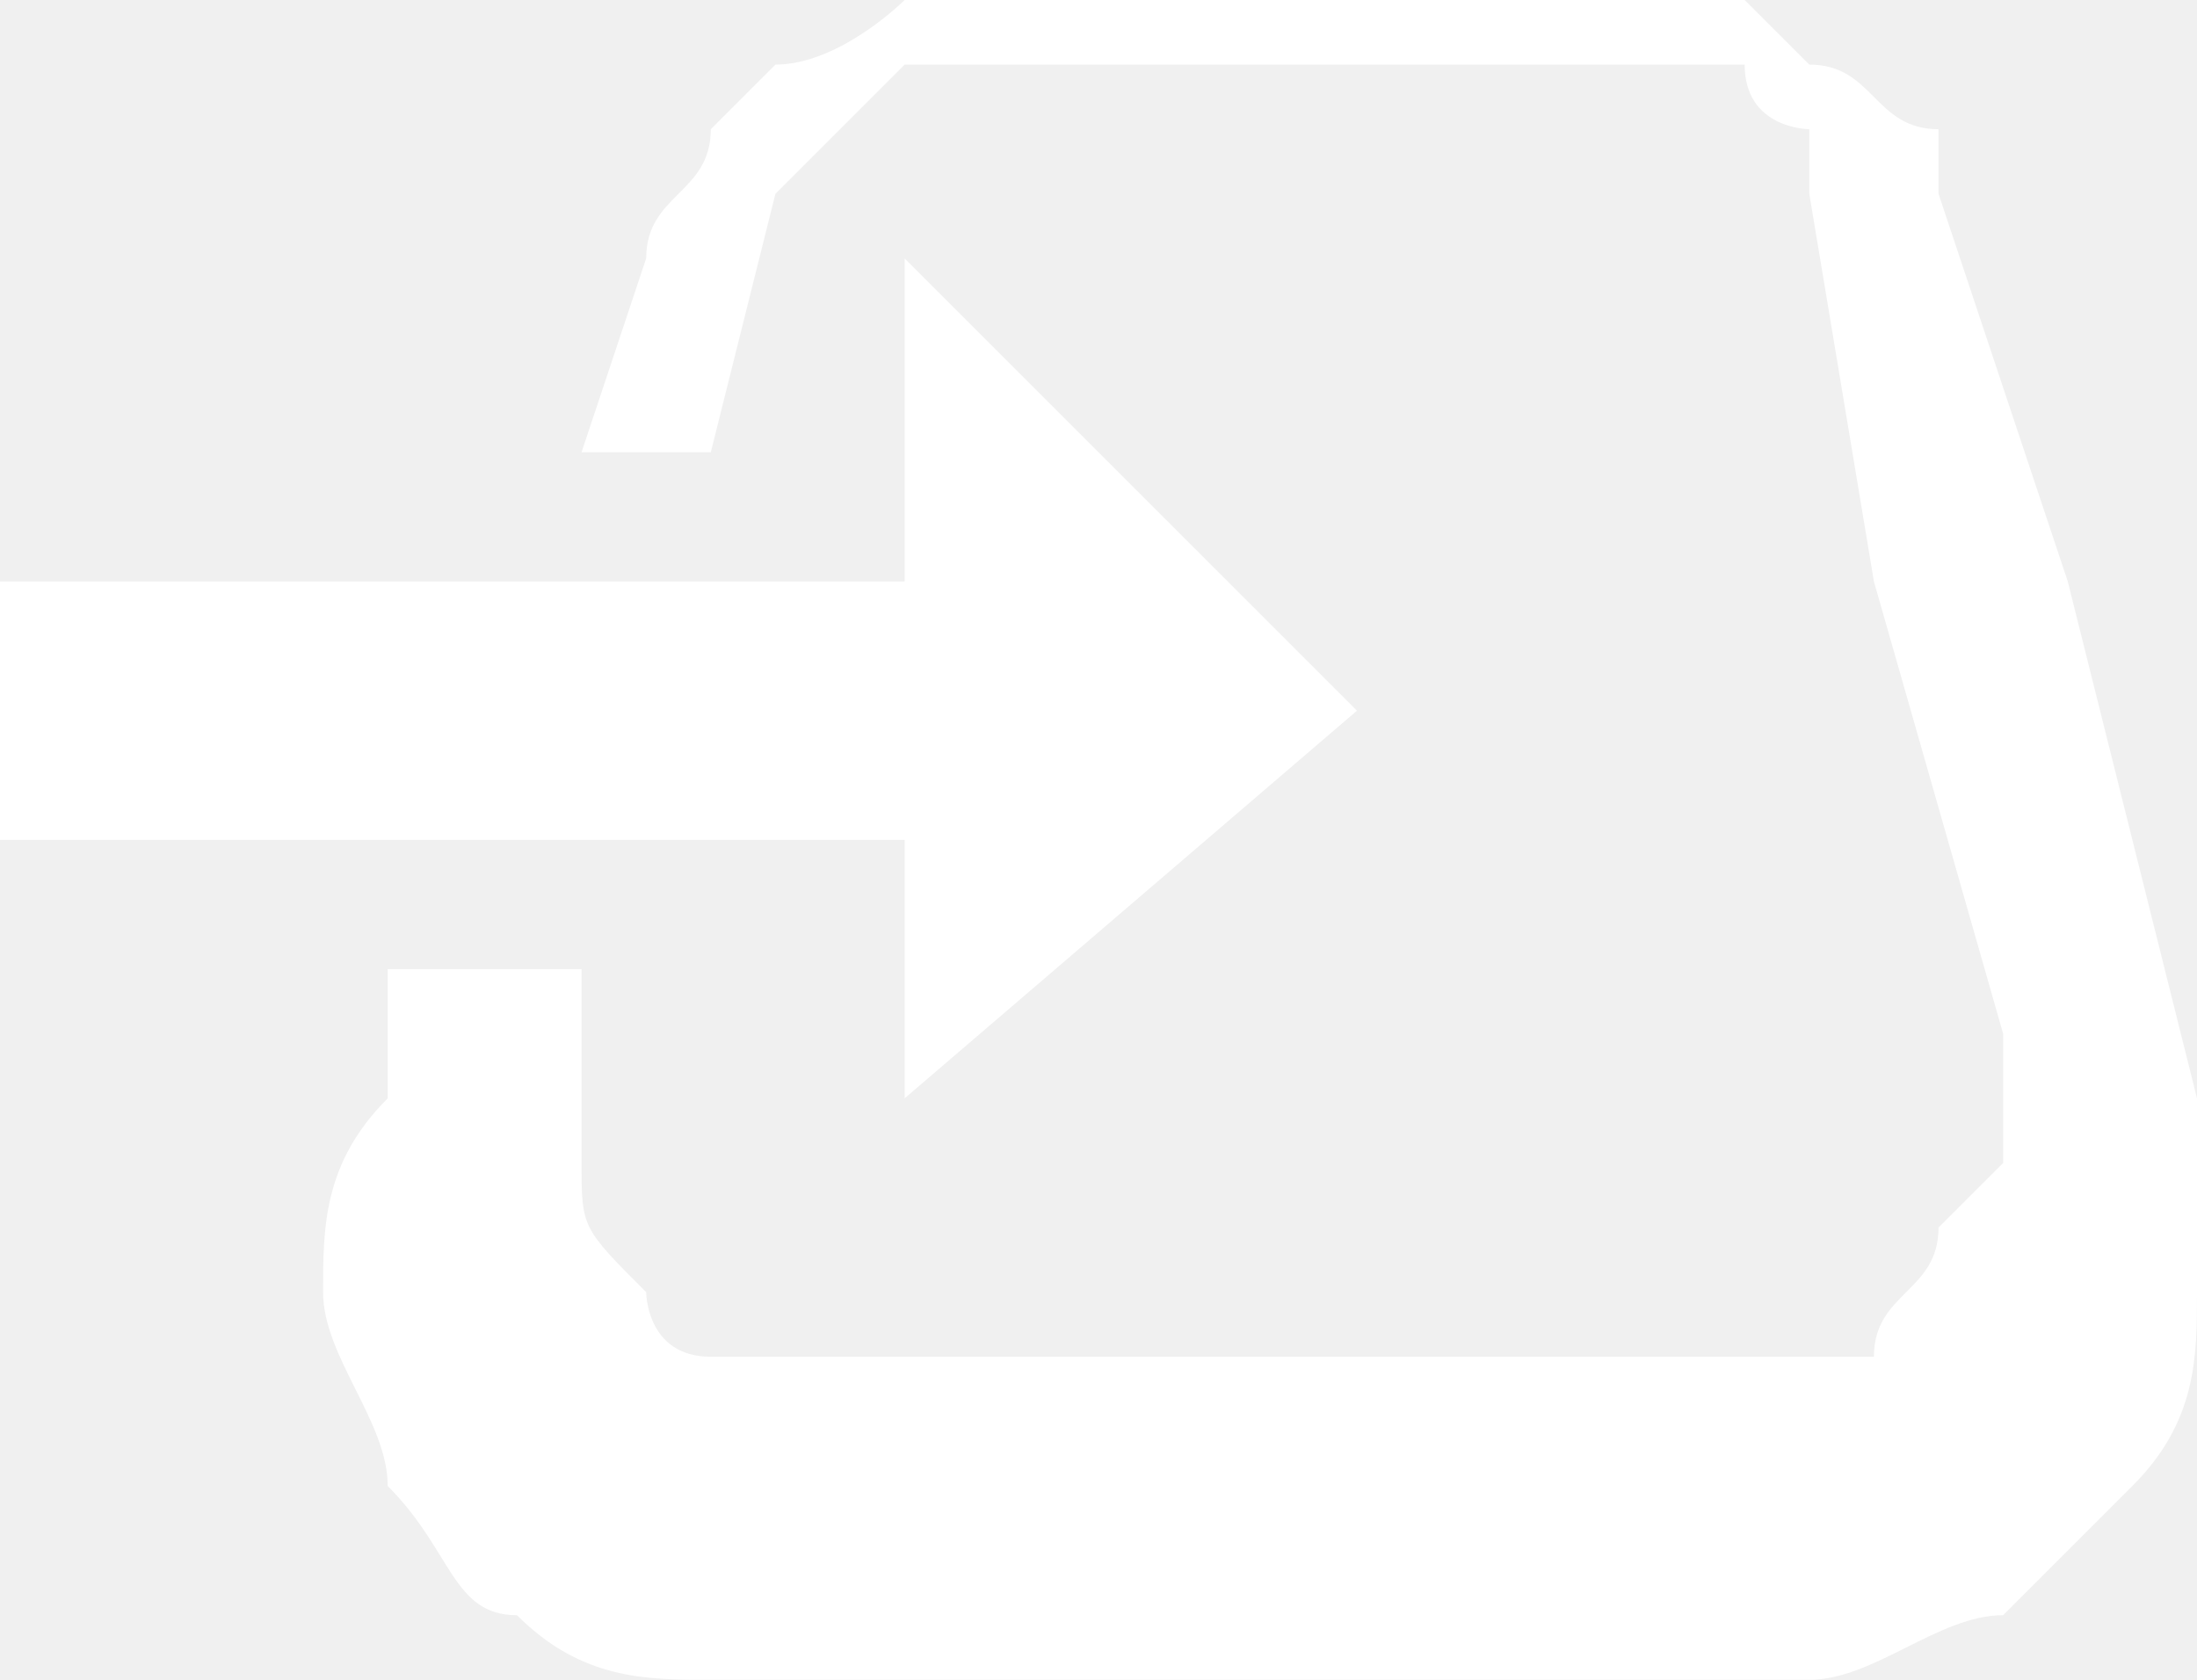
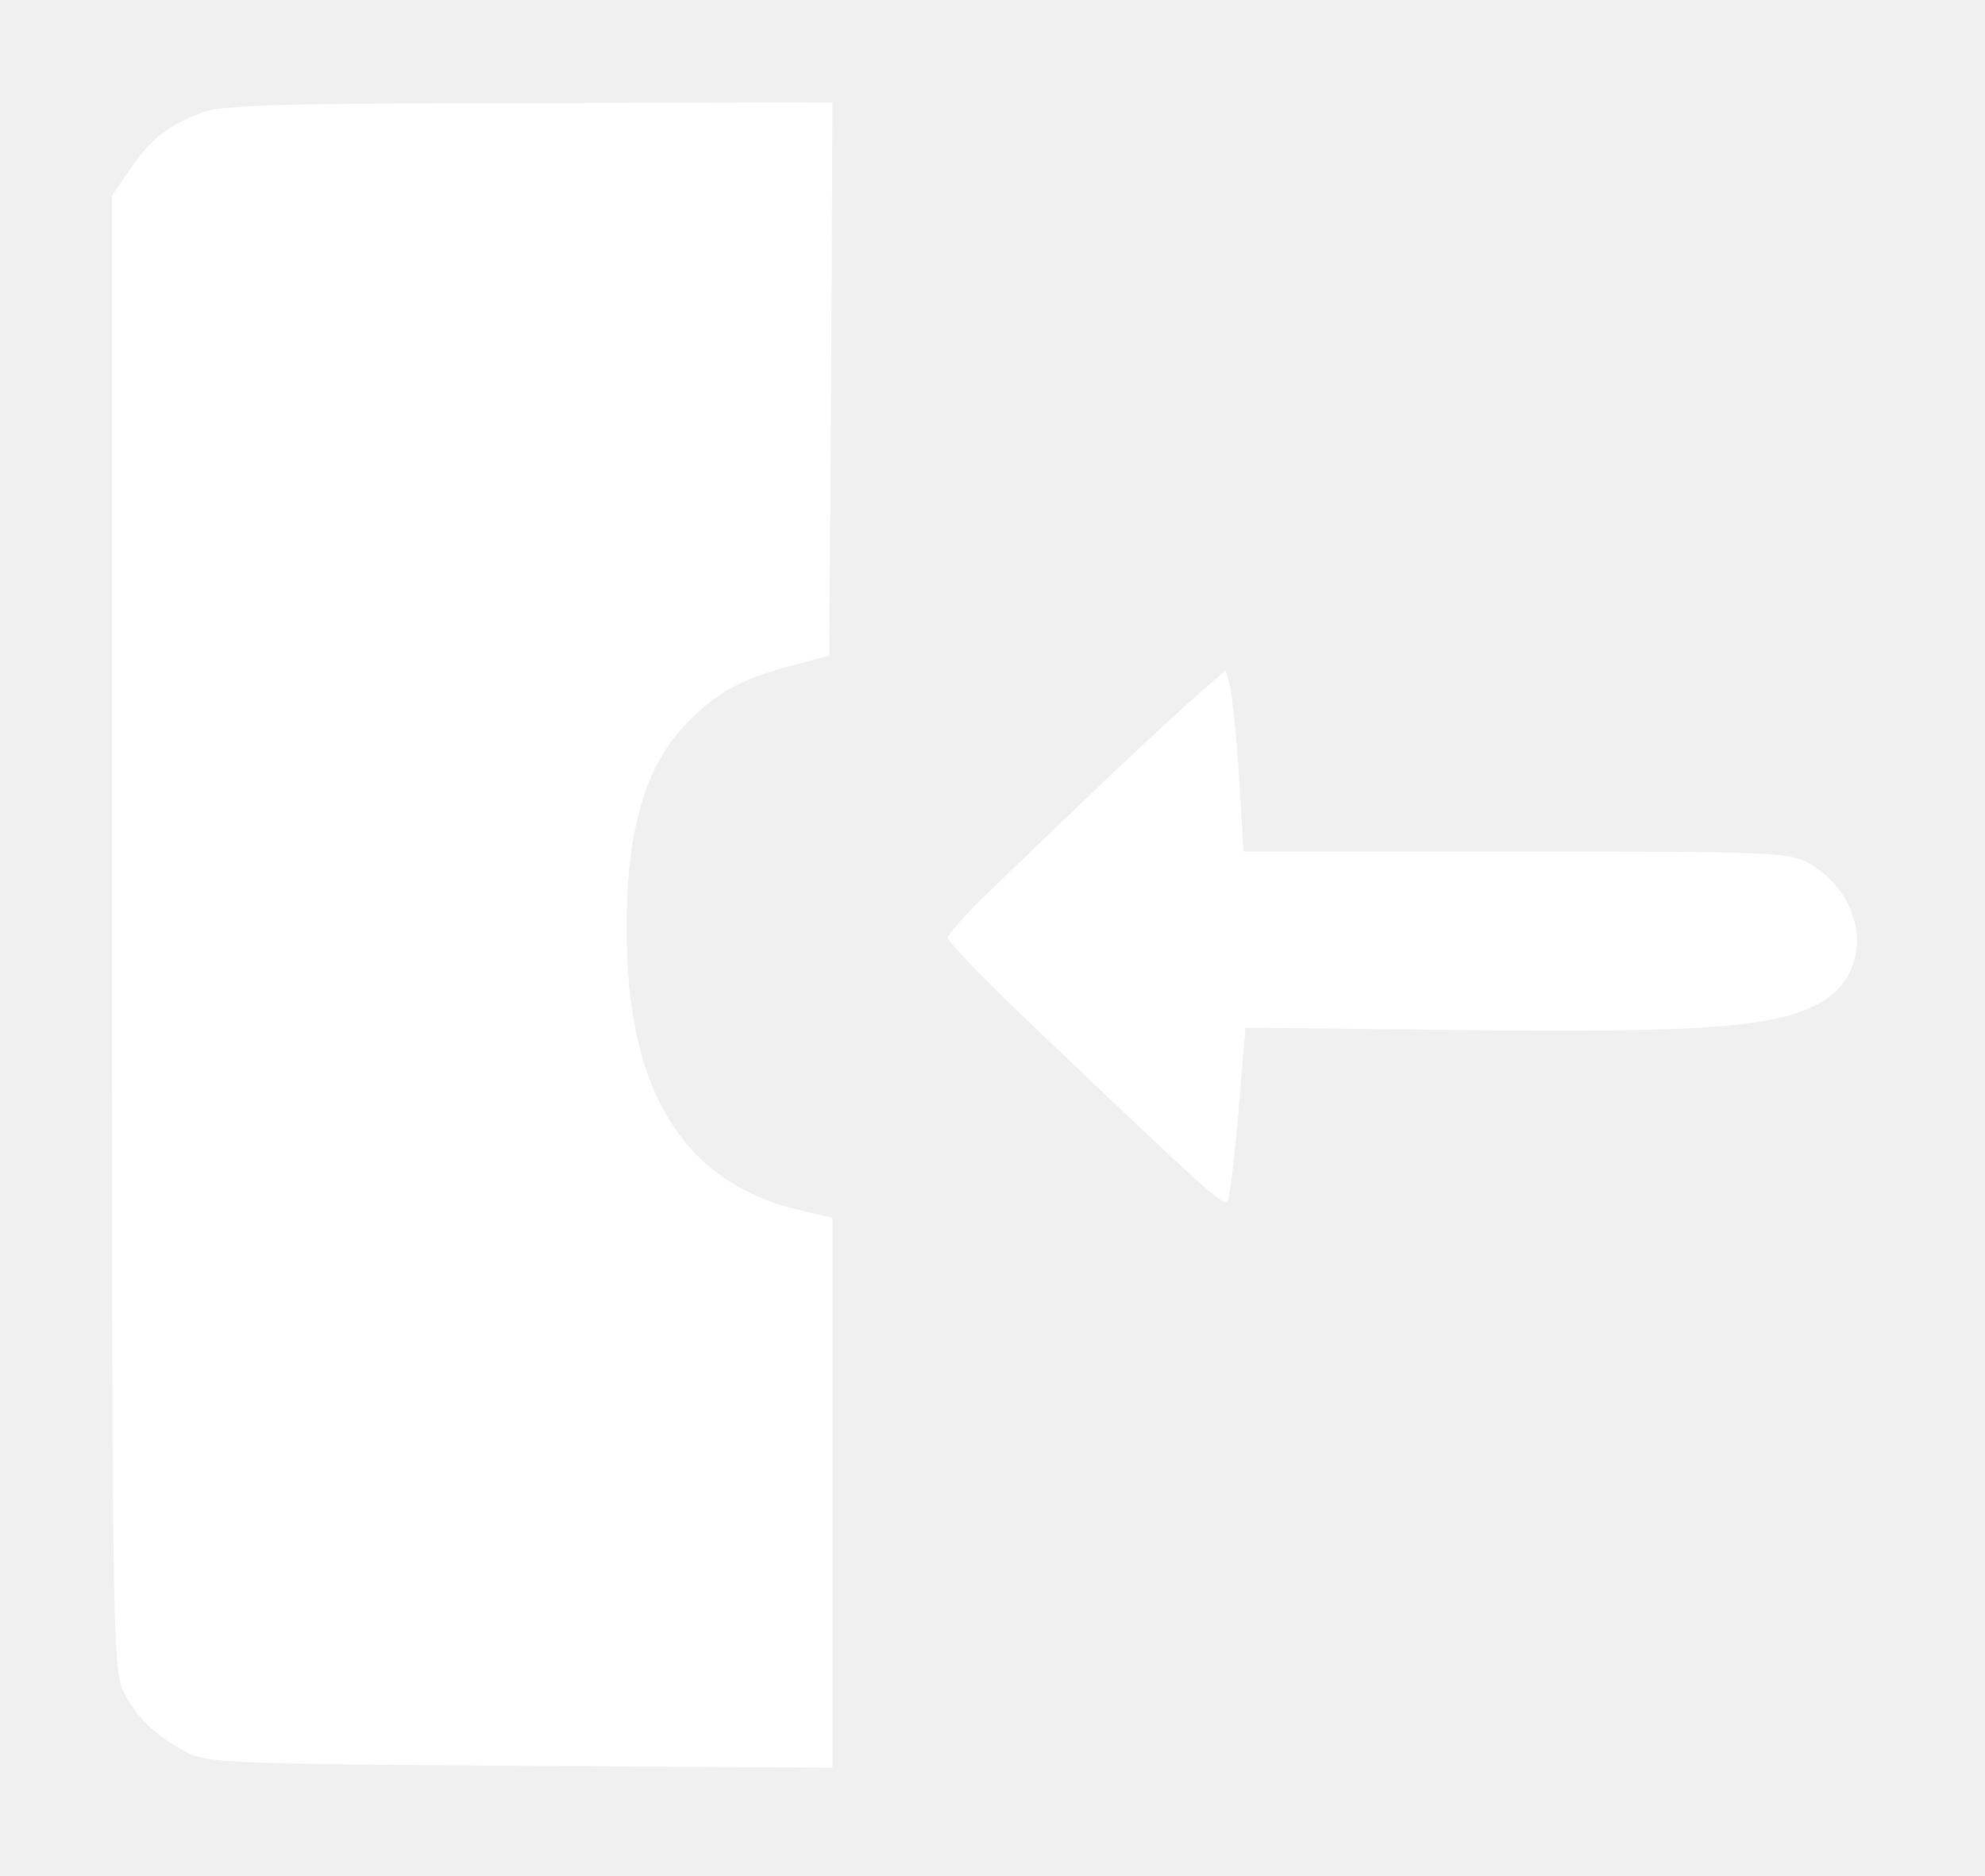
- <svg xmlns="http://www.w3.org/2000/svg" xml:space="preserve" version="1.1" style="shape-rendering:geometricPrecision; text-rendering:geometricPrecision; image-rendering:optimizeQuality; fill-rule:evenodd; clip-rule:evenodd" viewBox="0 0 34 26">
-   <defs>
-     <style type="text/css">
-    
-     .fil0 {fill:#fff;fill-rule:nonzero}
-    
-   </style>
-   </defs>
-   <g id="Capa_x0020_1">
-     <g id="_1951725562480">
-       <polygon class="fil0" points="0,13 14,13 14,17 21,11 14,4 14,9 0,9 " />
-       <path class="fil0" d="M20 0l-4 0c-1,0 -1,0 -2,0l0 0c0,0 -1,1 -2,1l0 0 0 0c0,0 -1,1 -1,1 0,1 -1,1 -1,2l-1 3 2 0 1 -4 0 0c0,0 1,-1 1,-1 0,0 0,0 1,-1l0 0c0,0 0,0 0,0l0 0c0,0 0,0 0,0l0 0 0 0 1 0 0 0 0 0c0,0 0,0 0,0l0 0c0,0 0,0 1,0l4 0 0 0 5 0 0 0c0,0 1,0 1,0l0 0c0,0 1,0 1,0 0,1 1,1 1,1 0,0 0,1 0,1l0 0 1 6 2 7 0 0c0,1 0,2 0,2 -1,1 -1,1 -1,1l0 0c0,1 -1,1 -1,2 -1,0 -1,0 -2,0l-7 0 -6 0 0 0 0 0 0 0 -2 0c0,0 -1,0 -1,0 -1,0 -1,-1 -1,-1l0 0c-1,-1 -1,-1 -1,-2 0,0 0,-1 0,-1l0 -2 -3 0 0 2c-1,1 -1,2 -1,3 0,1 1,2 1,3l0 0c1,1 1,2 2,2 1,1 2,1 3,1l9 0 8 0c1,0 2,-1 3,-1 1,-1 1,-1 2,-2l0 0 0 0c1,-1 1,-2 1,-3 0,-1 0,-2 0,-3l-2 -8 -2 -6c0,0 0,-1 0,-1 -1,0 -1,-1 -2,-1l0 0 0 0c0,0 -1,-1 -1,-1 -1,0 -2,0 -2,0l-5 0z" />
-     </g>
+ <svg xmlns="http://www.w3.org/2000/svg" version="1.0" width="310pt" height="293pt" viewBox="0 0 310 293" preserveAspectRatio="xMidYMid meet">
+   <g transform="translate(0,293) scale(0.1,-0.1)" fill="#ffffff" stroke="none">
+     <path d="M318 2755 c-55 -20 -83 -42 -114 -88 l-29 -42 0 -1150 c0 -1058 1 -1153 17 -1185 20 -41 49 -70 98 -96 33 -18 69 -19 523 -22 l487 -3 0 430 0 429 -52 12 c-175 41 -264 178 -269 413 -4 172 26 280 96 350 47 47 82 66 160 87 l60 16 3 432 2 432 -472 -1 c-370 0 -481 -3 -510 -14z" fill="#ffffff" />
+     <path d="M1875 1849 c-22 -19 -85 -77 -140 -129 -55 -53 -135 -129 -177 -170 -43 -40 -78 -79 -78 -85 0 -6 71 -79 158 -161 251 -239 272 -257 279 -251 3 4 11 67 17 140 l11 132 348 -4 c372 -4 481 5 548 42 84 45 77 162 -13 217 -32 19 -52 20 -460 20 l-426 0 -7 117 c-4 64 -11 127 -14 141 l-7 25 -39 -34z" fill="#ffffff" />
  </g>
</svg>
